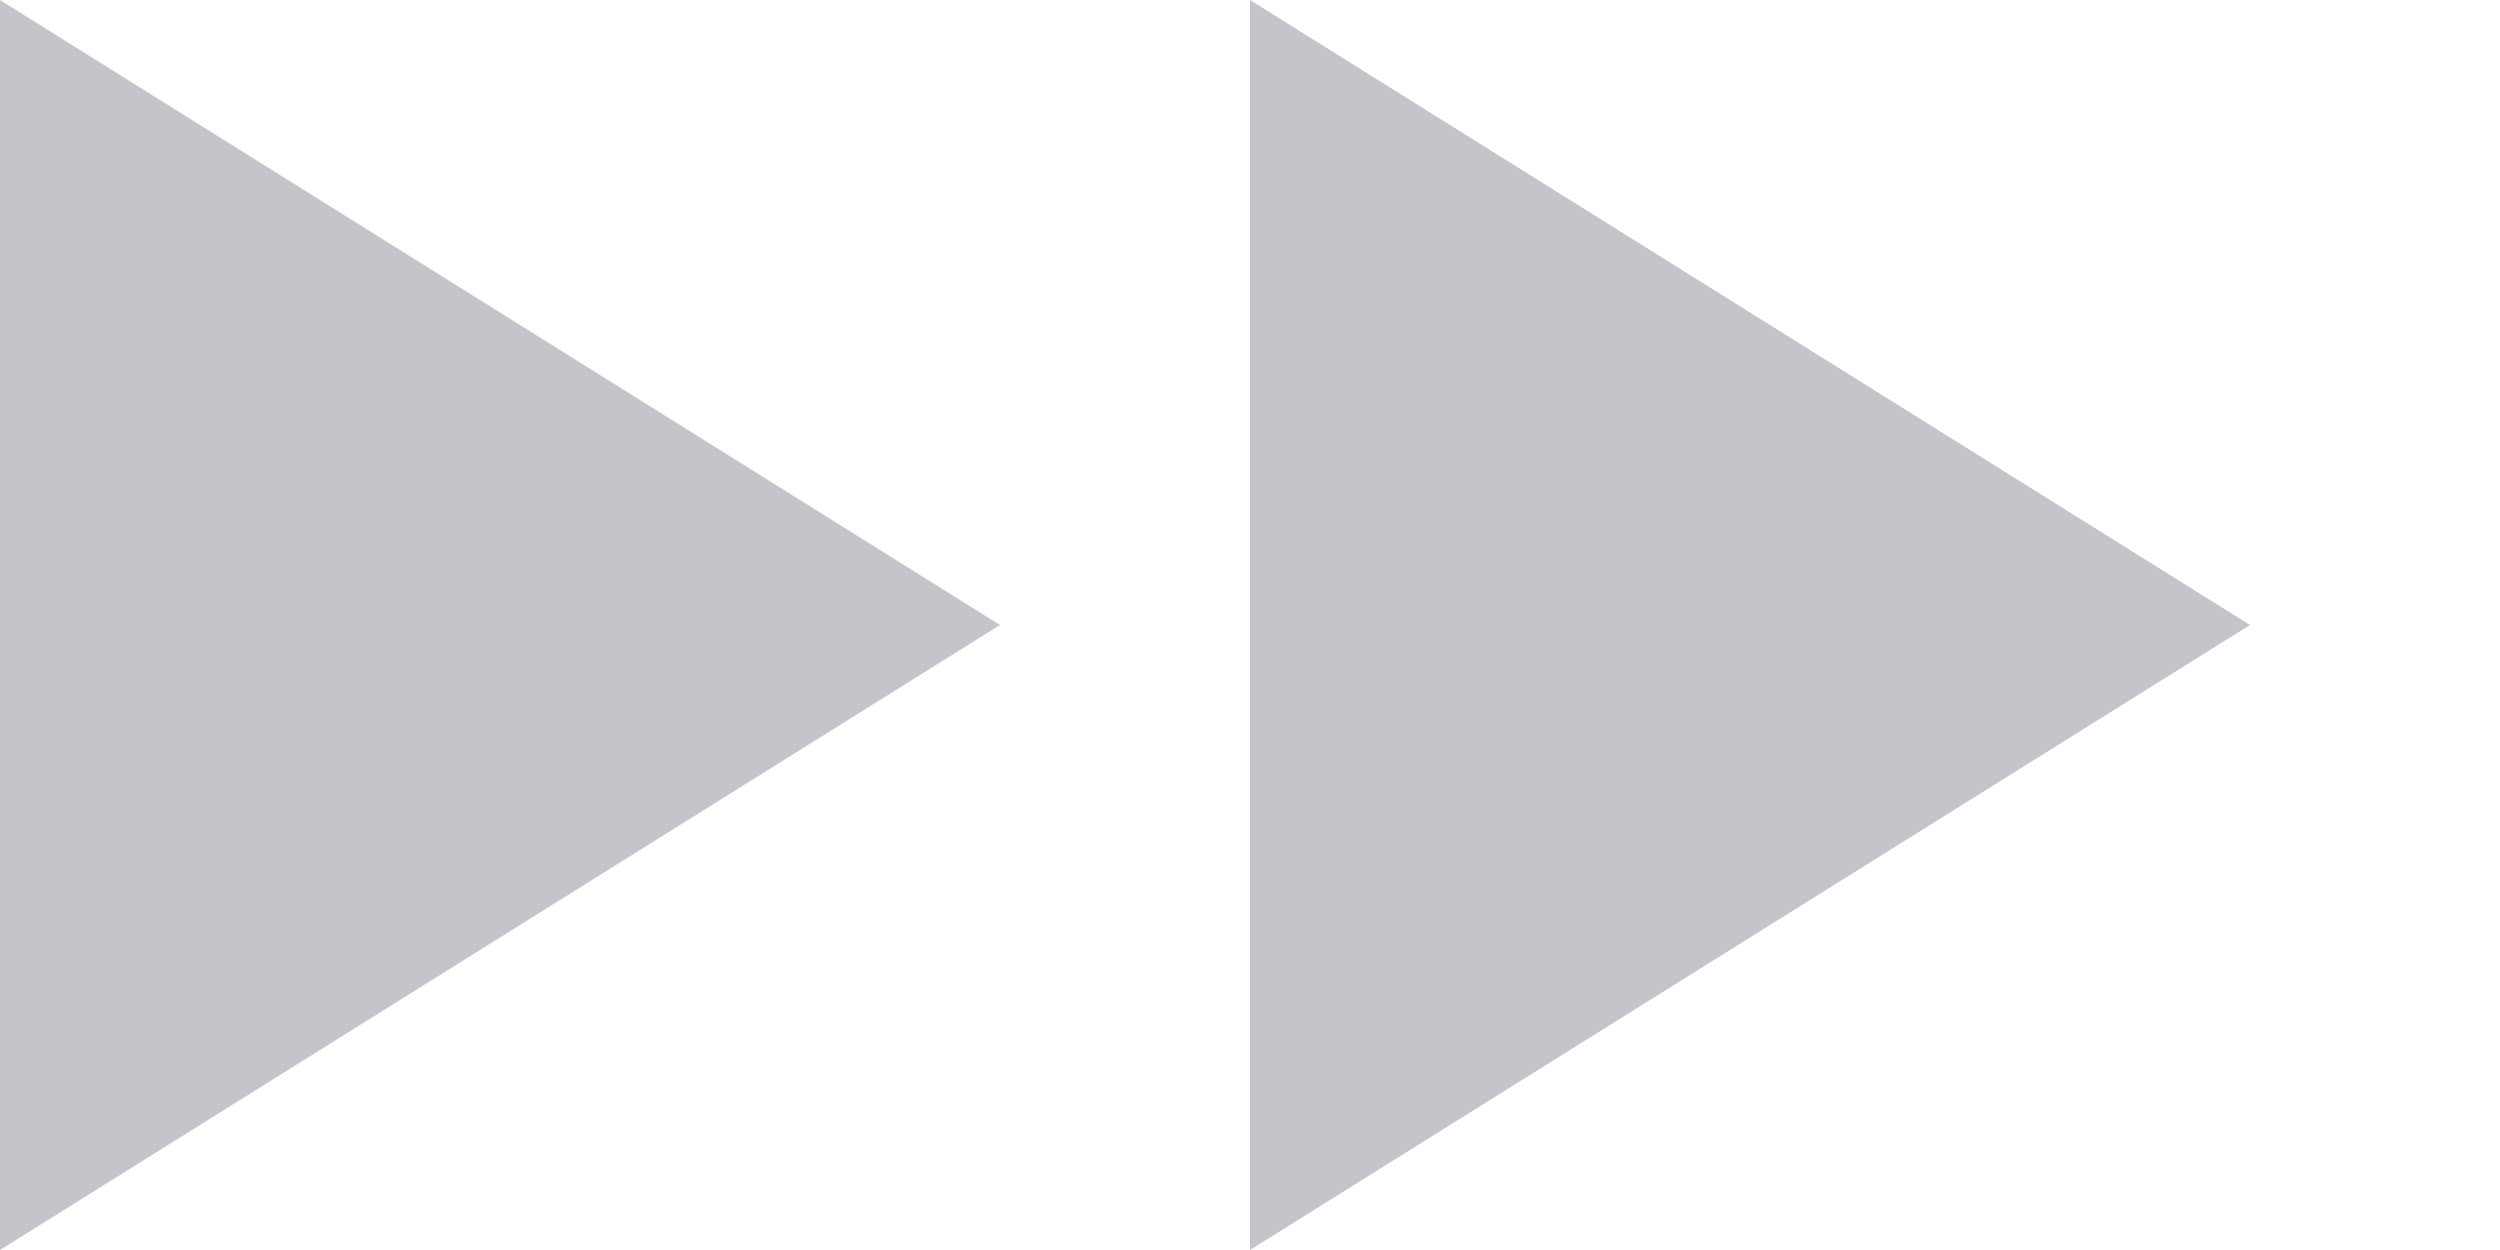
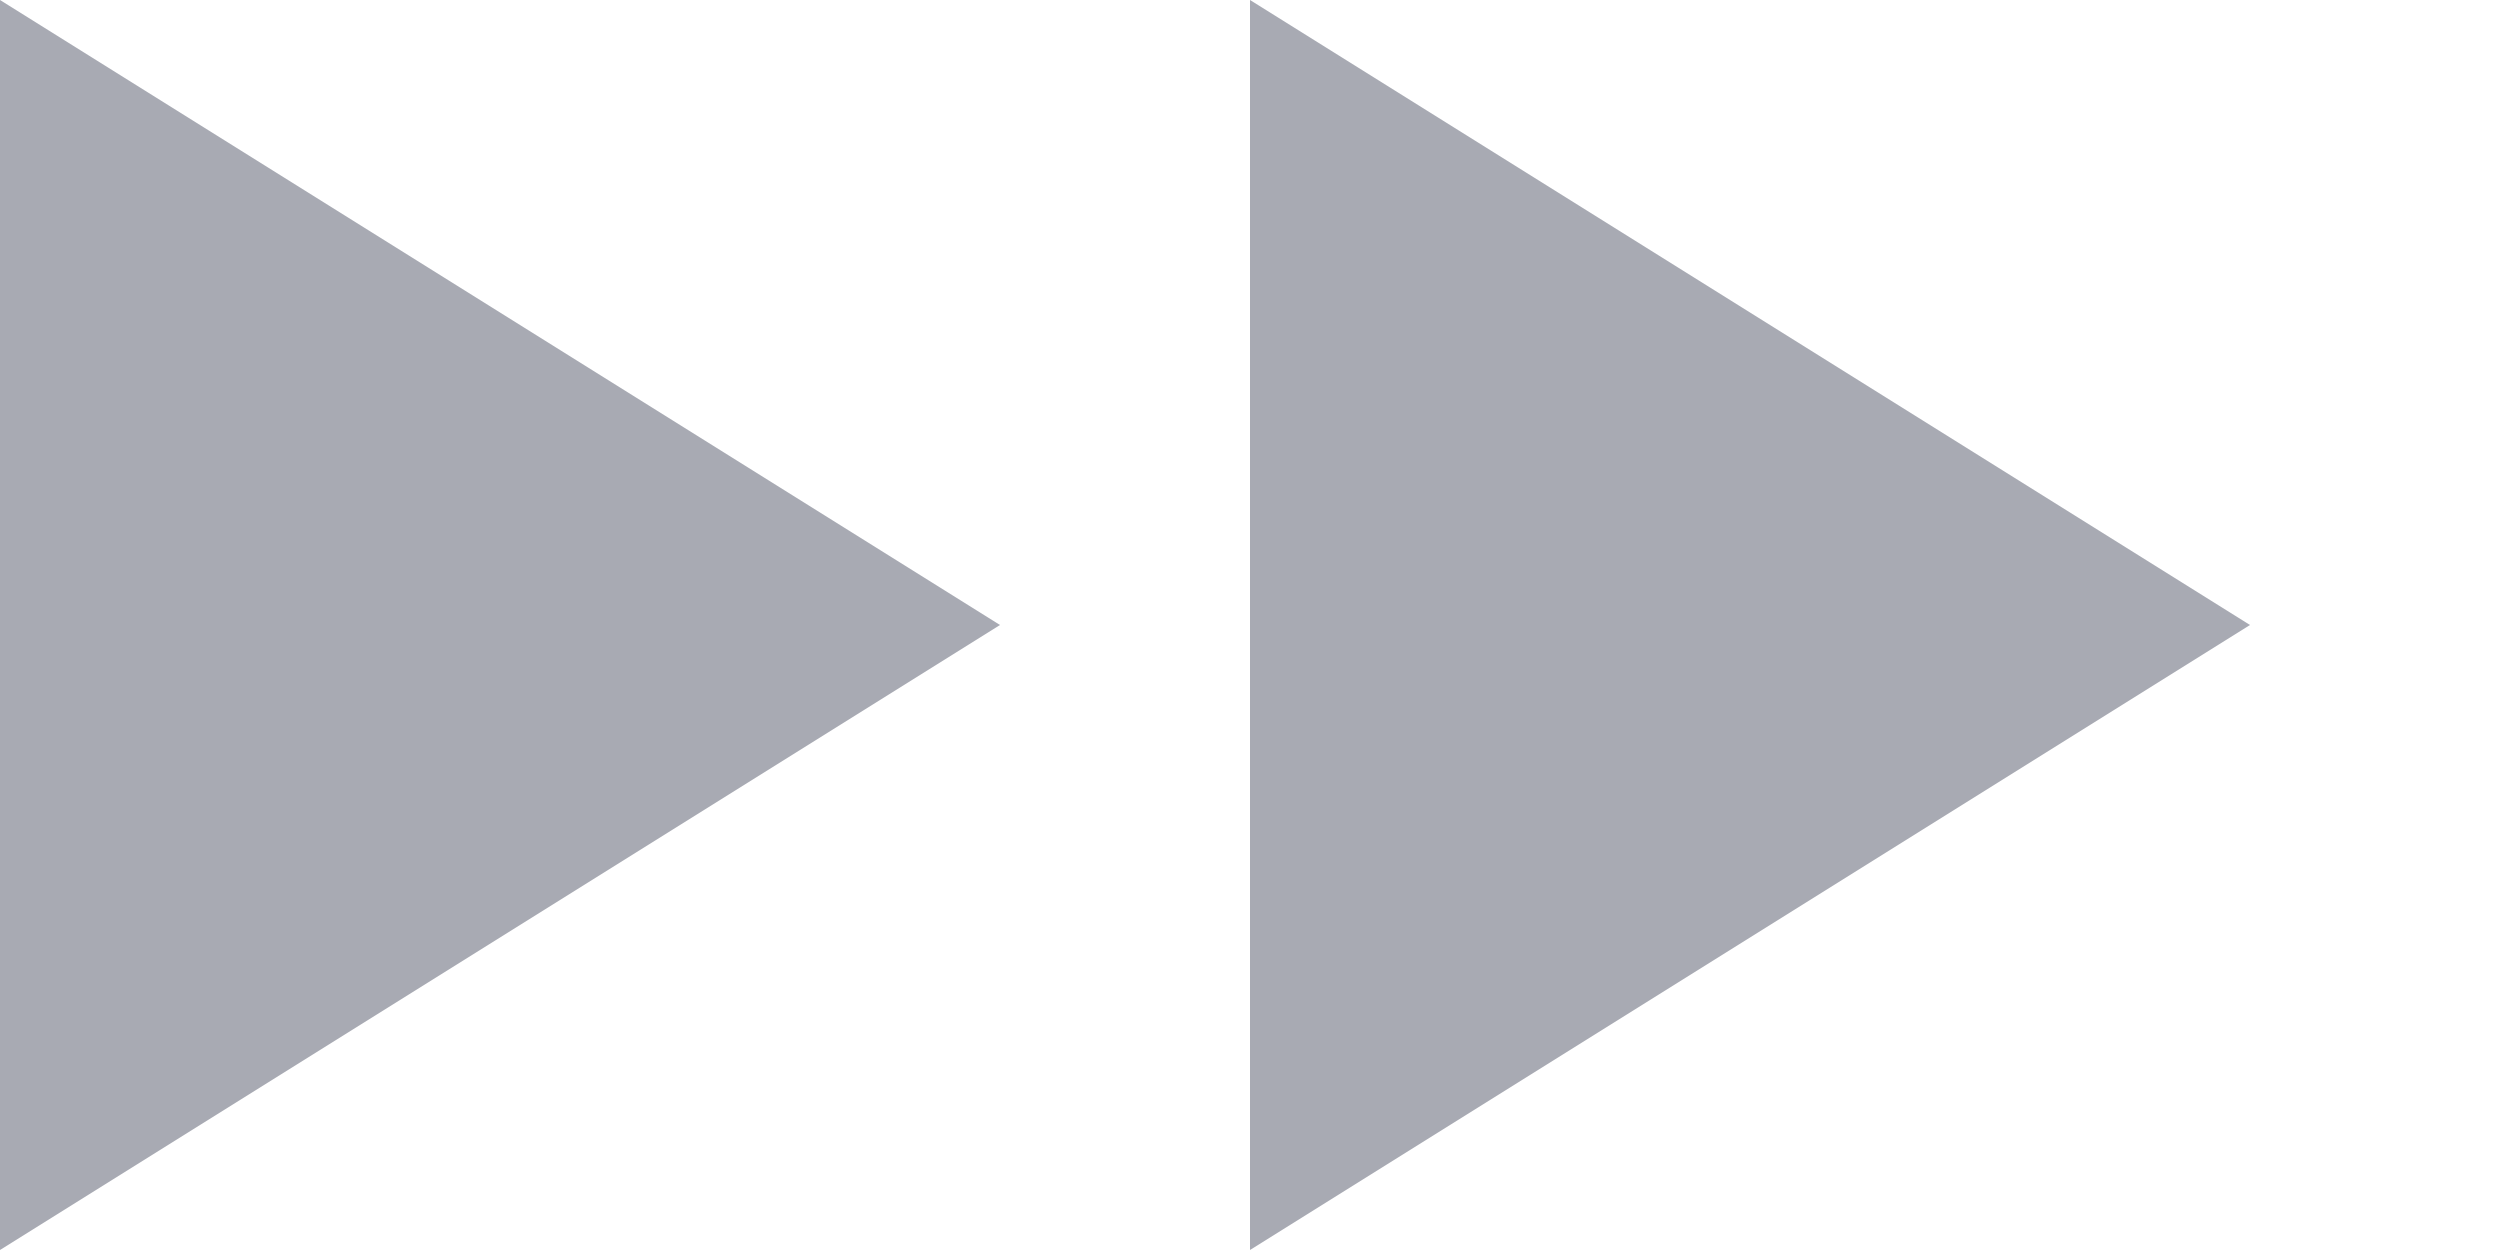
<svg xmlns="http://www.w3.org/2000/svg" width="10" height="5" viewBox="0 0 10 5" fill="none">
-   <path d="M4 2.5L5.96244e-08 5L0 4.76995e-08L4 2.5Z" fill="#C3C5CB" />
-   <path d="M9 2.5L5 5L5 4.76995e-08L9 2.5Z" fill="#C3C5CB" />
+   <path d="M4 2.5L5.96244e-08 5L0 4.76995e-08L4 2.5Z" fill="#A8AAB3" />
+   <path d="M9 2.5L5 5L5 4.76995e-08L9 2.5Z" fill="#A8AAB3" />
</svg>
